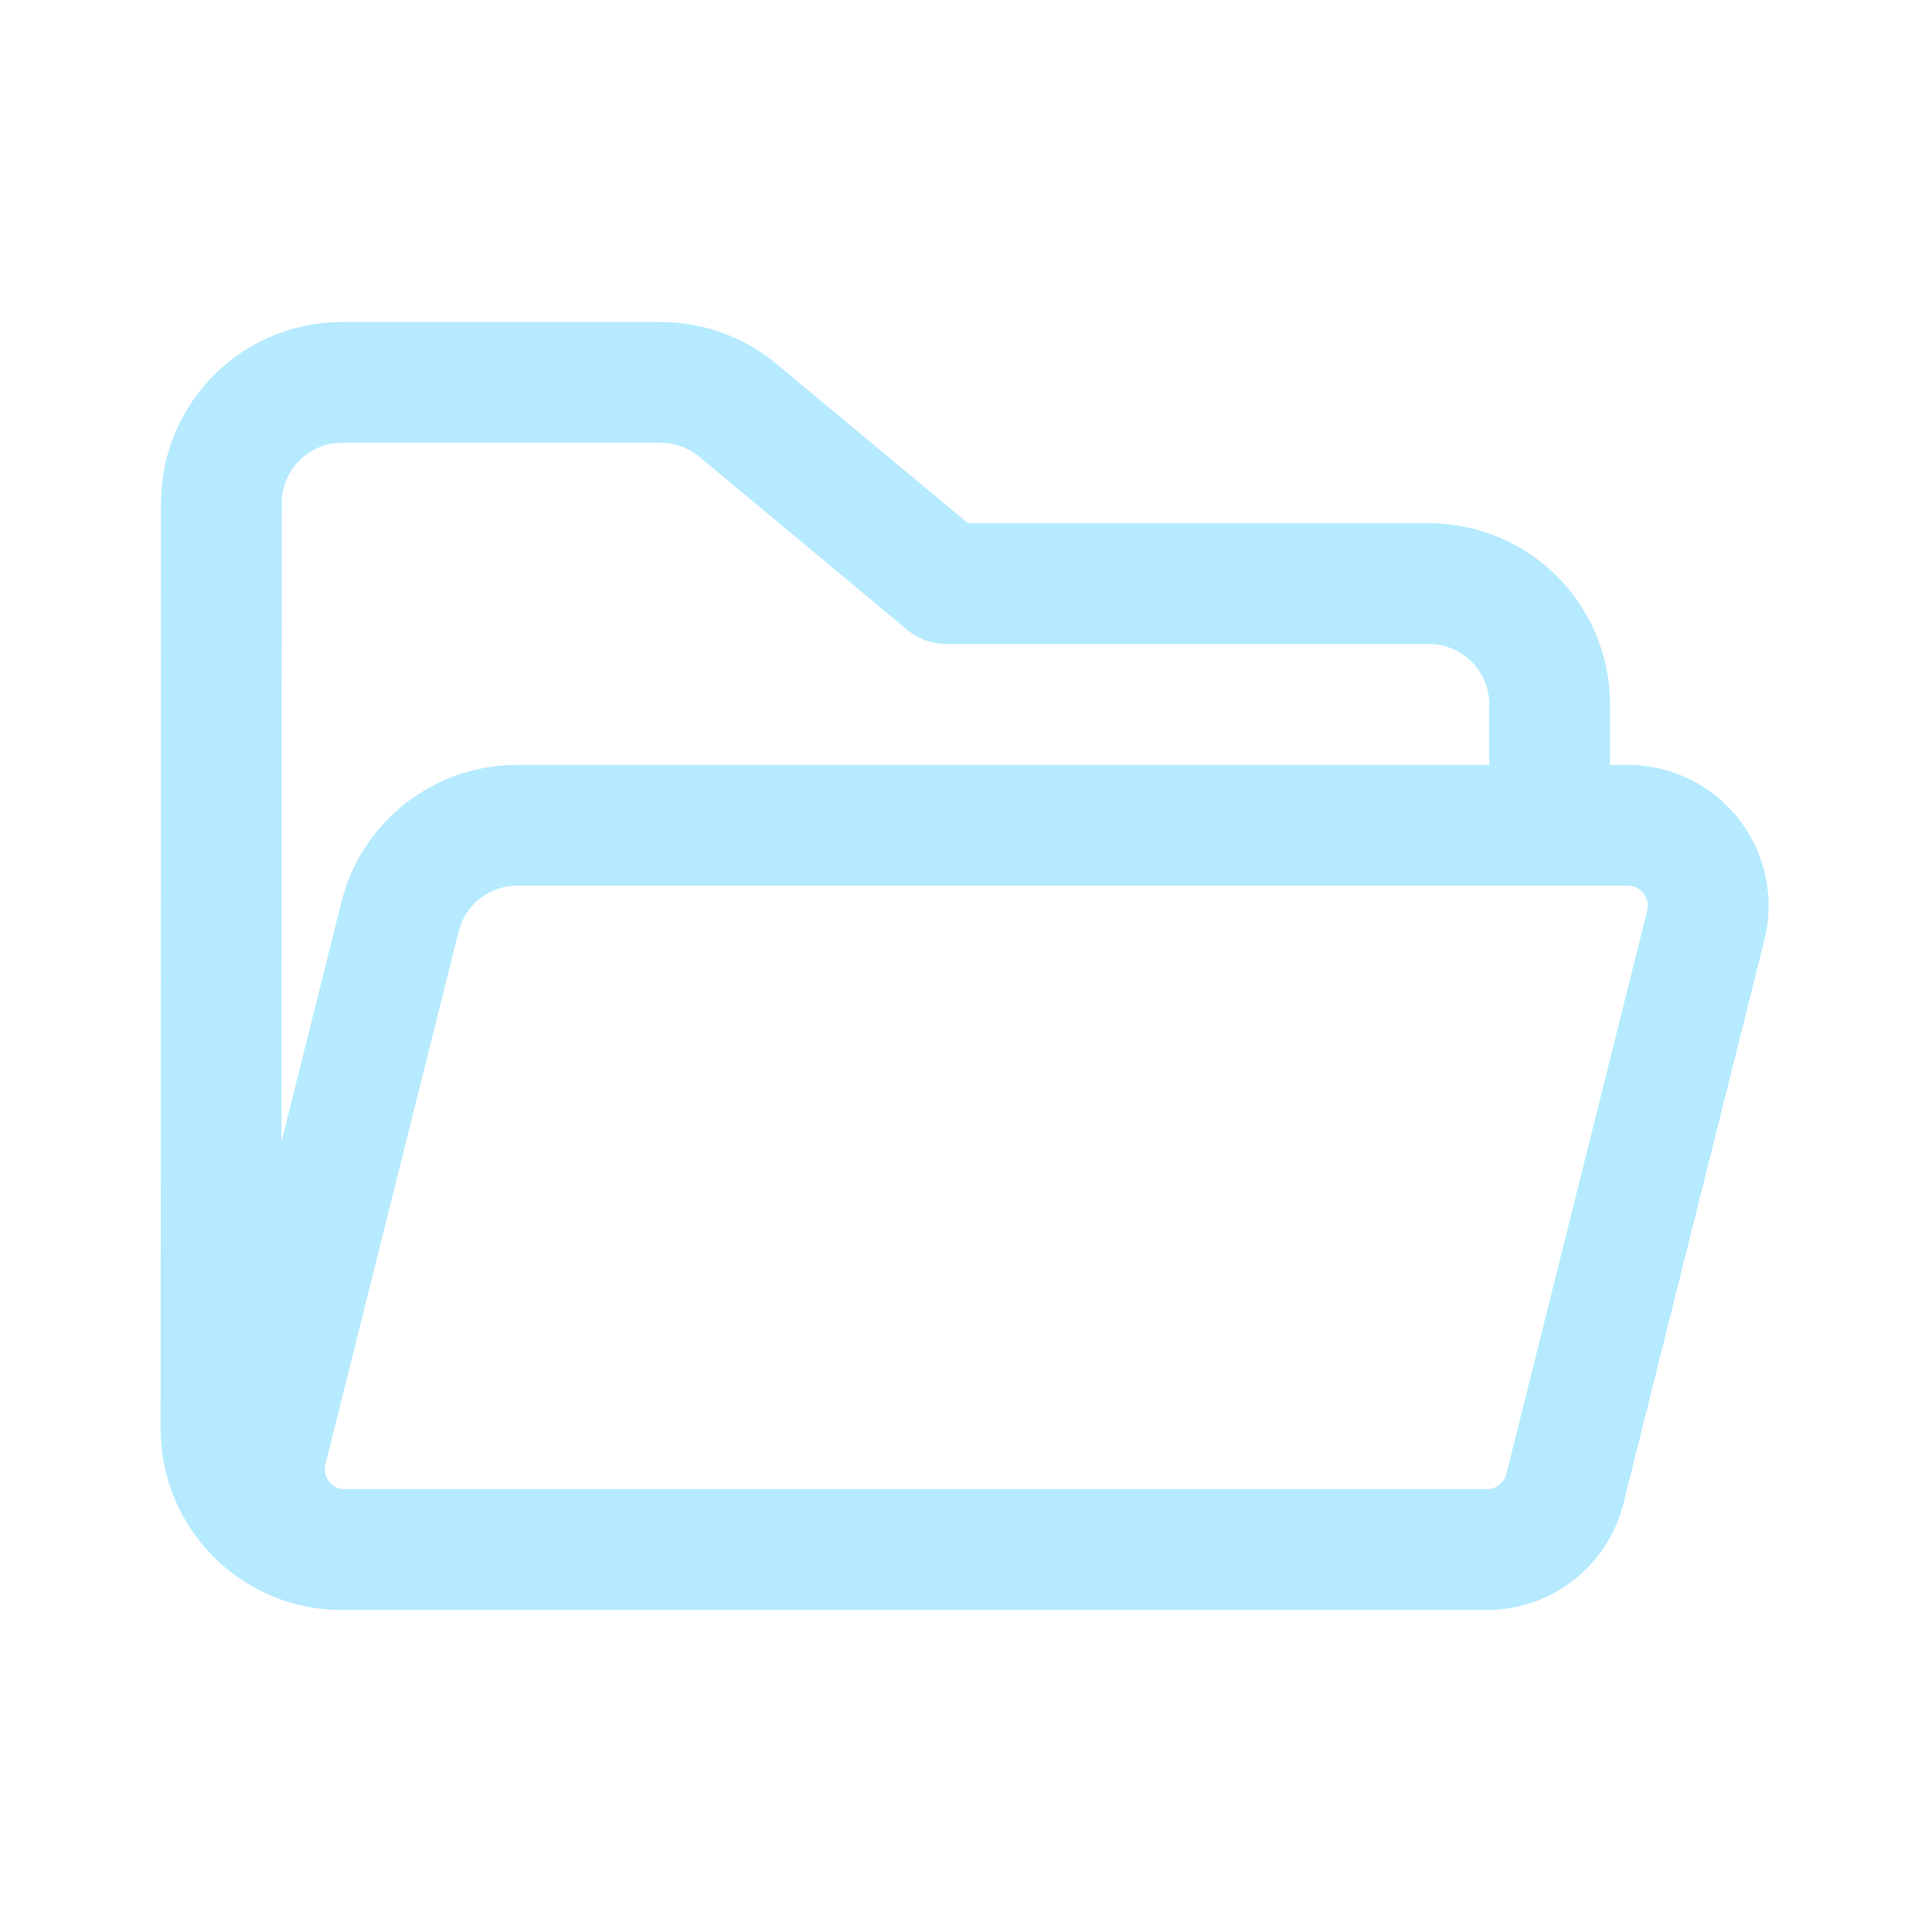
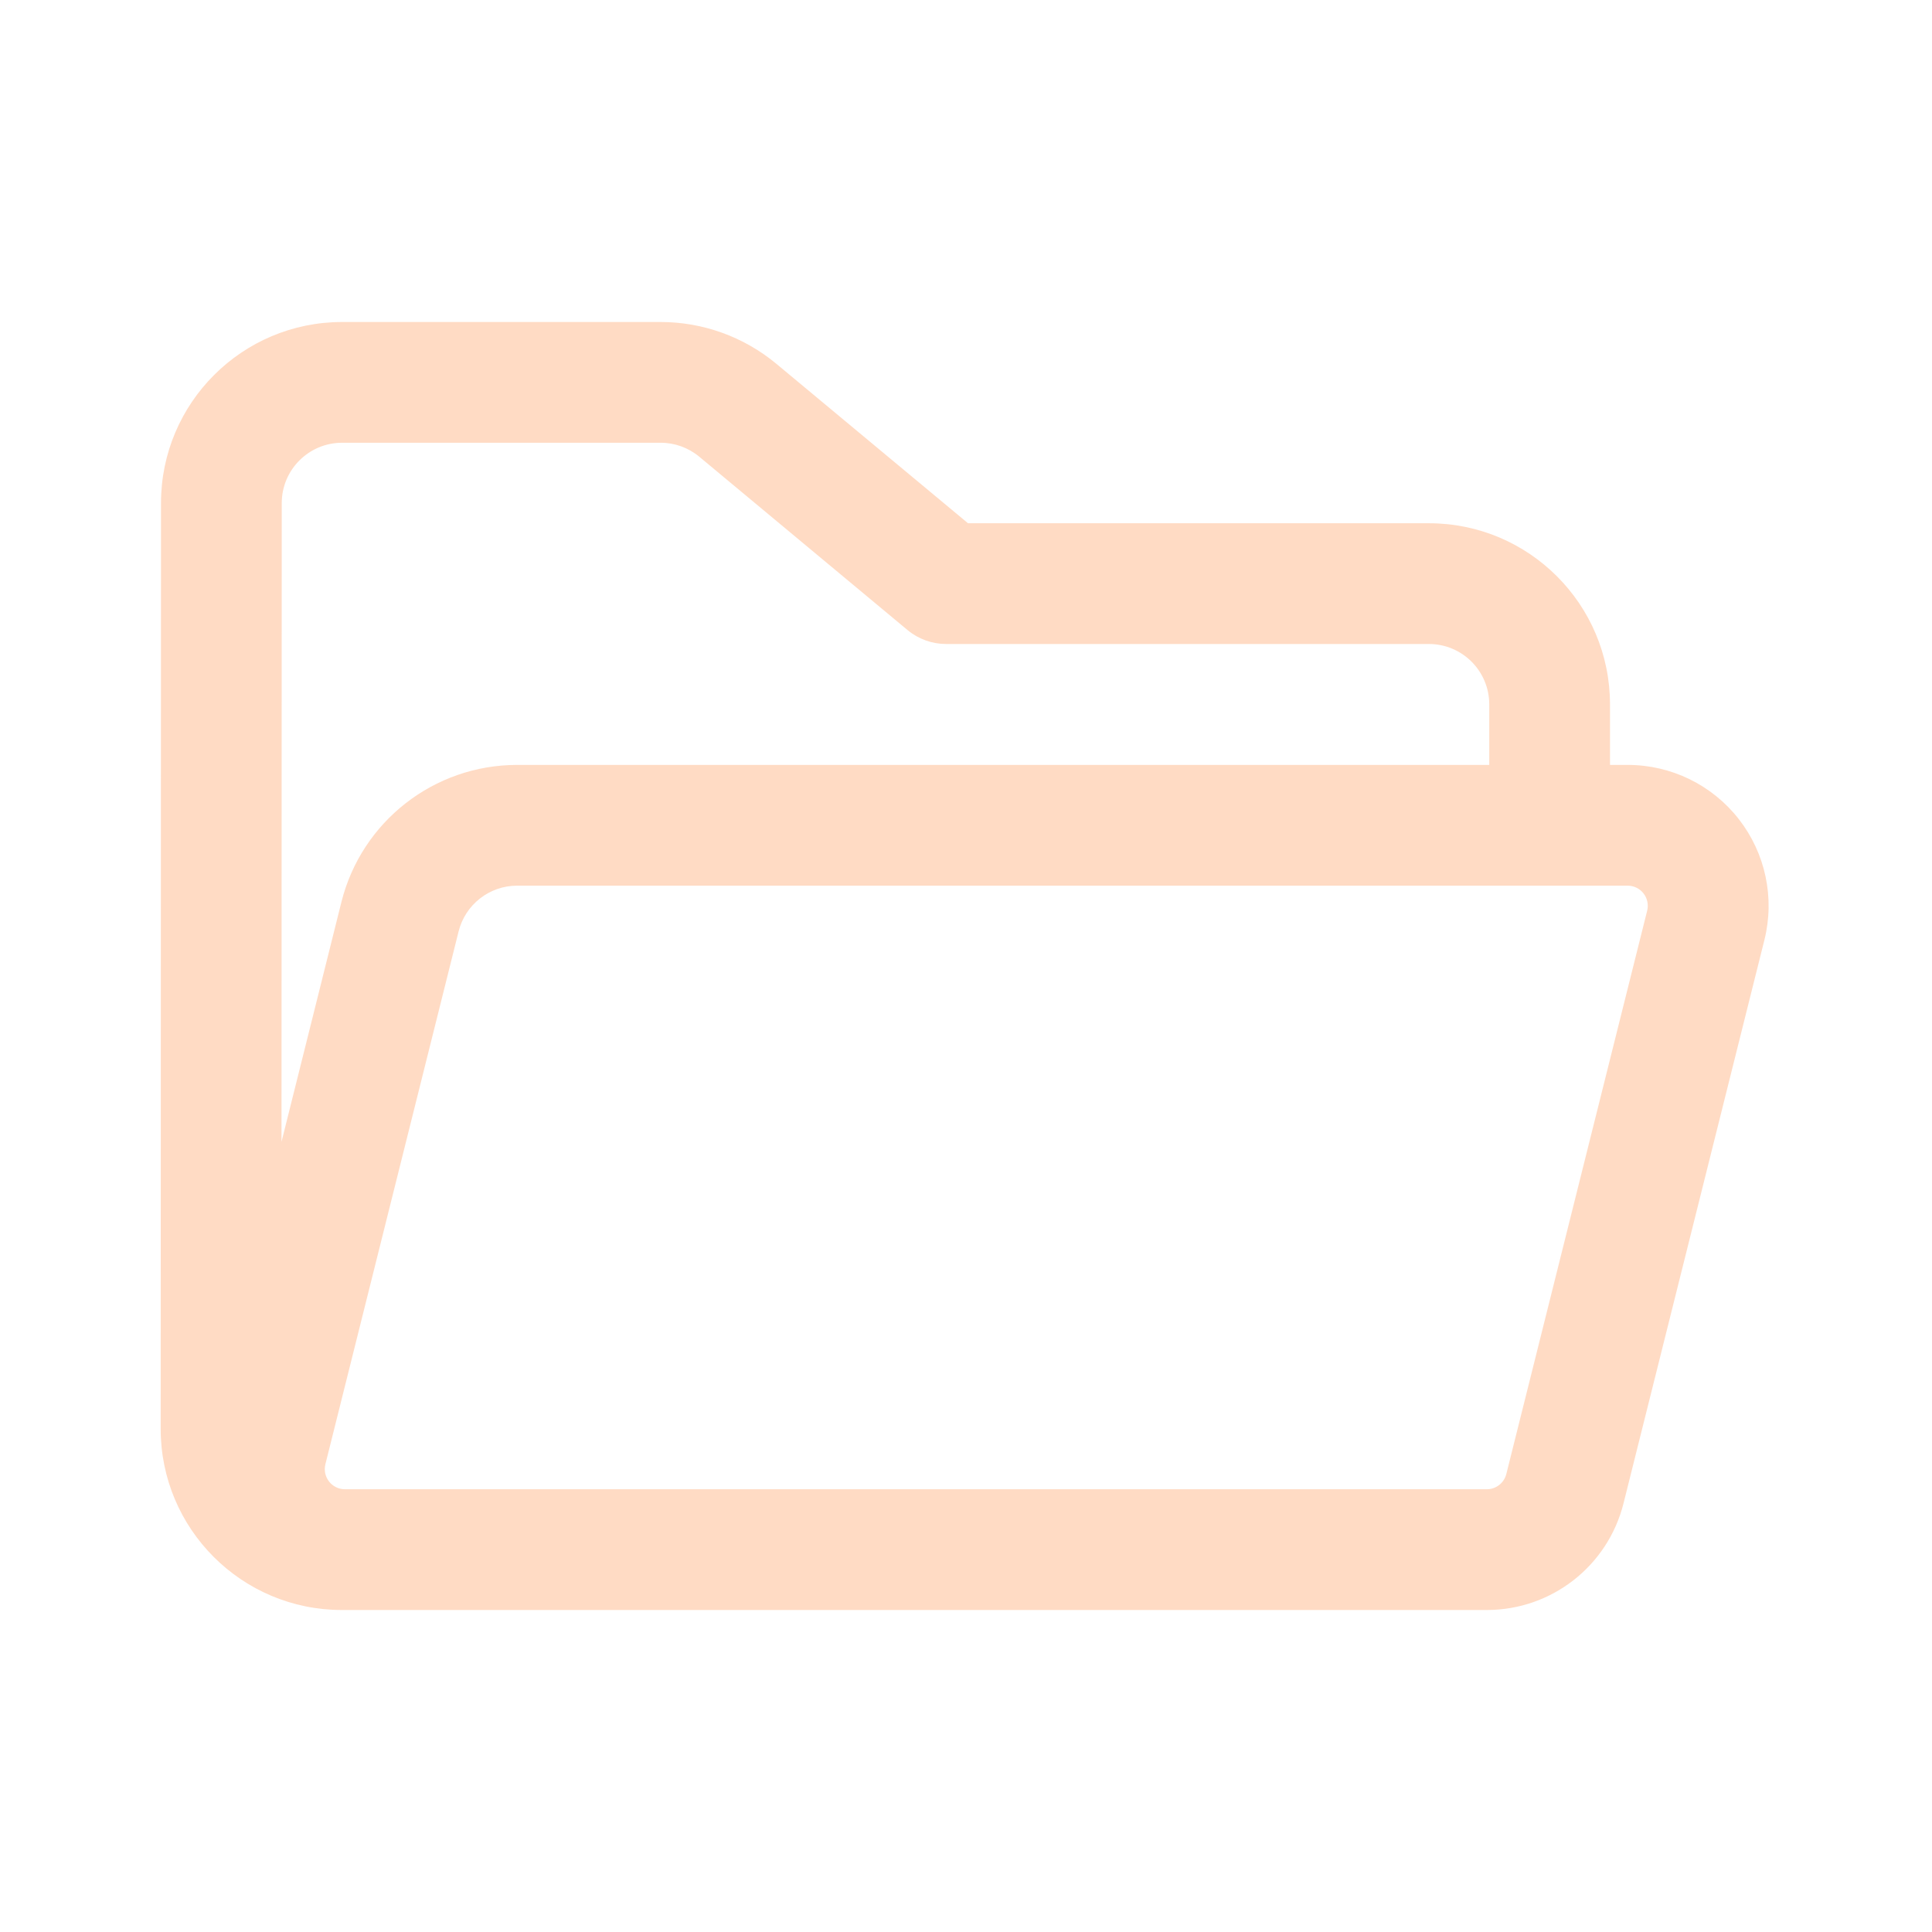
<svg xmlns="http://www.w3.org/2000/svg" width="24" height="24" fill="none" viewBox="0 0 24 24">
-   <path d="M20 9.502V8.75a2.25 2.25 0 0 0-2.25-2.25h-5.725l-2.38-1.98A2.25 2.25 0 0 0 8.204 4H4.25A2.25 2.25 0 0 0 2 6.25l-.004 11.5A2.25 2.25 0 0 0 4.246 20H18.47a1.75 1.75 0 0 0 1.698-1.325l1.75-6.998a1.75 1.75 0 0 0-1.698-2.175H20ZM4.25 5.5h3.956a.75.75 0 0 1 .48.173l2.588 2.154a.75.75 0 0 0 .48.173h5.996a.75.75 0 0 1 .75.75v.752H6.424a2.25 2.25 0 0 0-2.183 1.704l-.744 2.978L3.5 6.25a.75.75 0 0 1 .75-.75Zm1.447 6.07a.75.75 0 0 1 .727-.568H20.22a.25.25 0 0 1 .242.31l-1.75 6.999a.25.25 0 0 1-.242.189H4.285a.25.25 0 0 1-.243-.31l1.655-6.62Z" fill="#b5eaff" />
+   <path d="M20 9.502V8.75a2.25 2.25 0 0 0-2.25-2.25h-5.725l-2.38-1.98A2.25 2.25 0 0 0 8.204 4H4.25A2.25 2.25 0 0 0 2 6.25l-.004 11.5A2.25 2.25 0 0 0 4.246 20H18.47a1.75 1.75 0 0 0 1.698-1.325l1.75-6.998a1.75 1.75 0 0 0-1.698-2.175H20ZM4.25 5.5h3.956a.75.75 0 0 1 .48.173l2.588 2.154a.75.75 0 0 0 .48.173h5.996a.75.75 0 0 1 .75.75v.752H6.424a2.25 2.25 0 0 0-2.183 1.704l-.744 2.978L3.5 6.25a.75.75 0 0 1 .75-.75Zm1.447 6.07a.75.75 0 0 1 .727-.568H20.22a.25.25 0 0 1 .242.31l-1.75 6.999a.25.25 0 0 1-.242.189H4.285a.25.25 0 0 1-.243-.31l1.655-6.62Z" fill="#ffdbc4" />
</svg>
